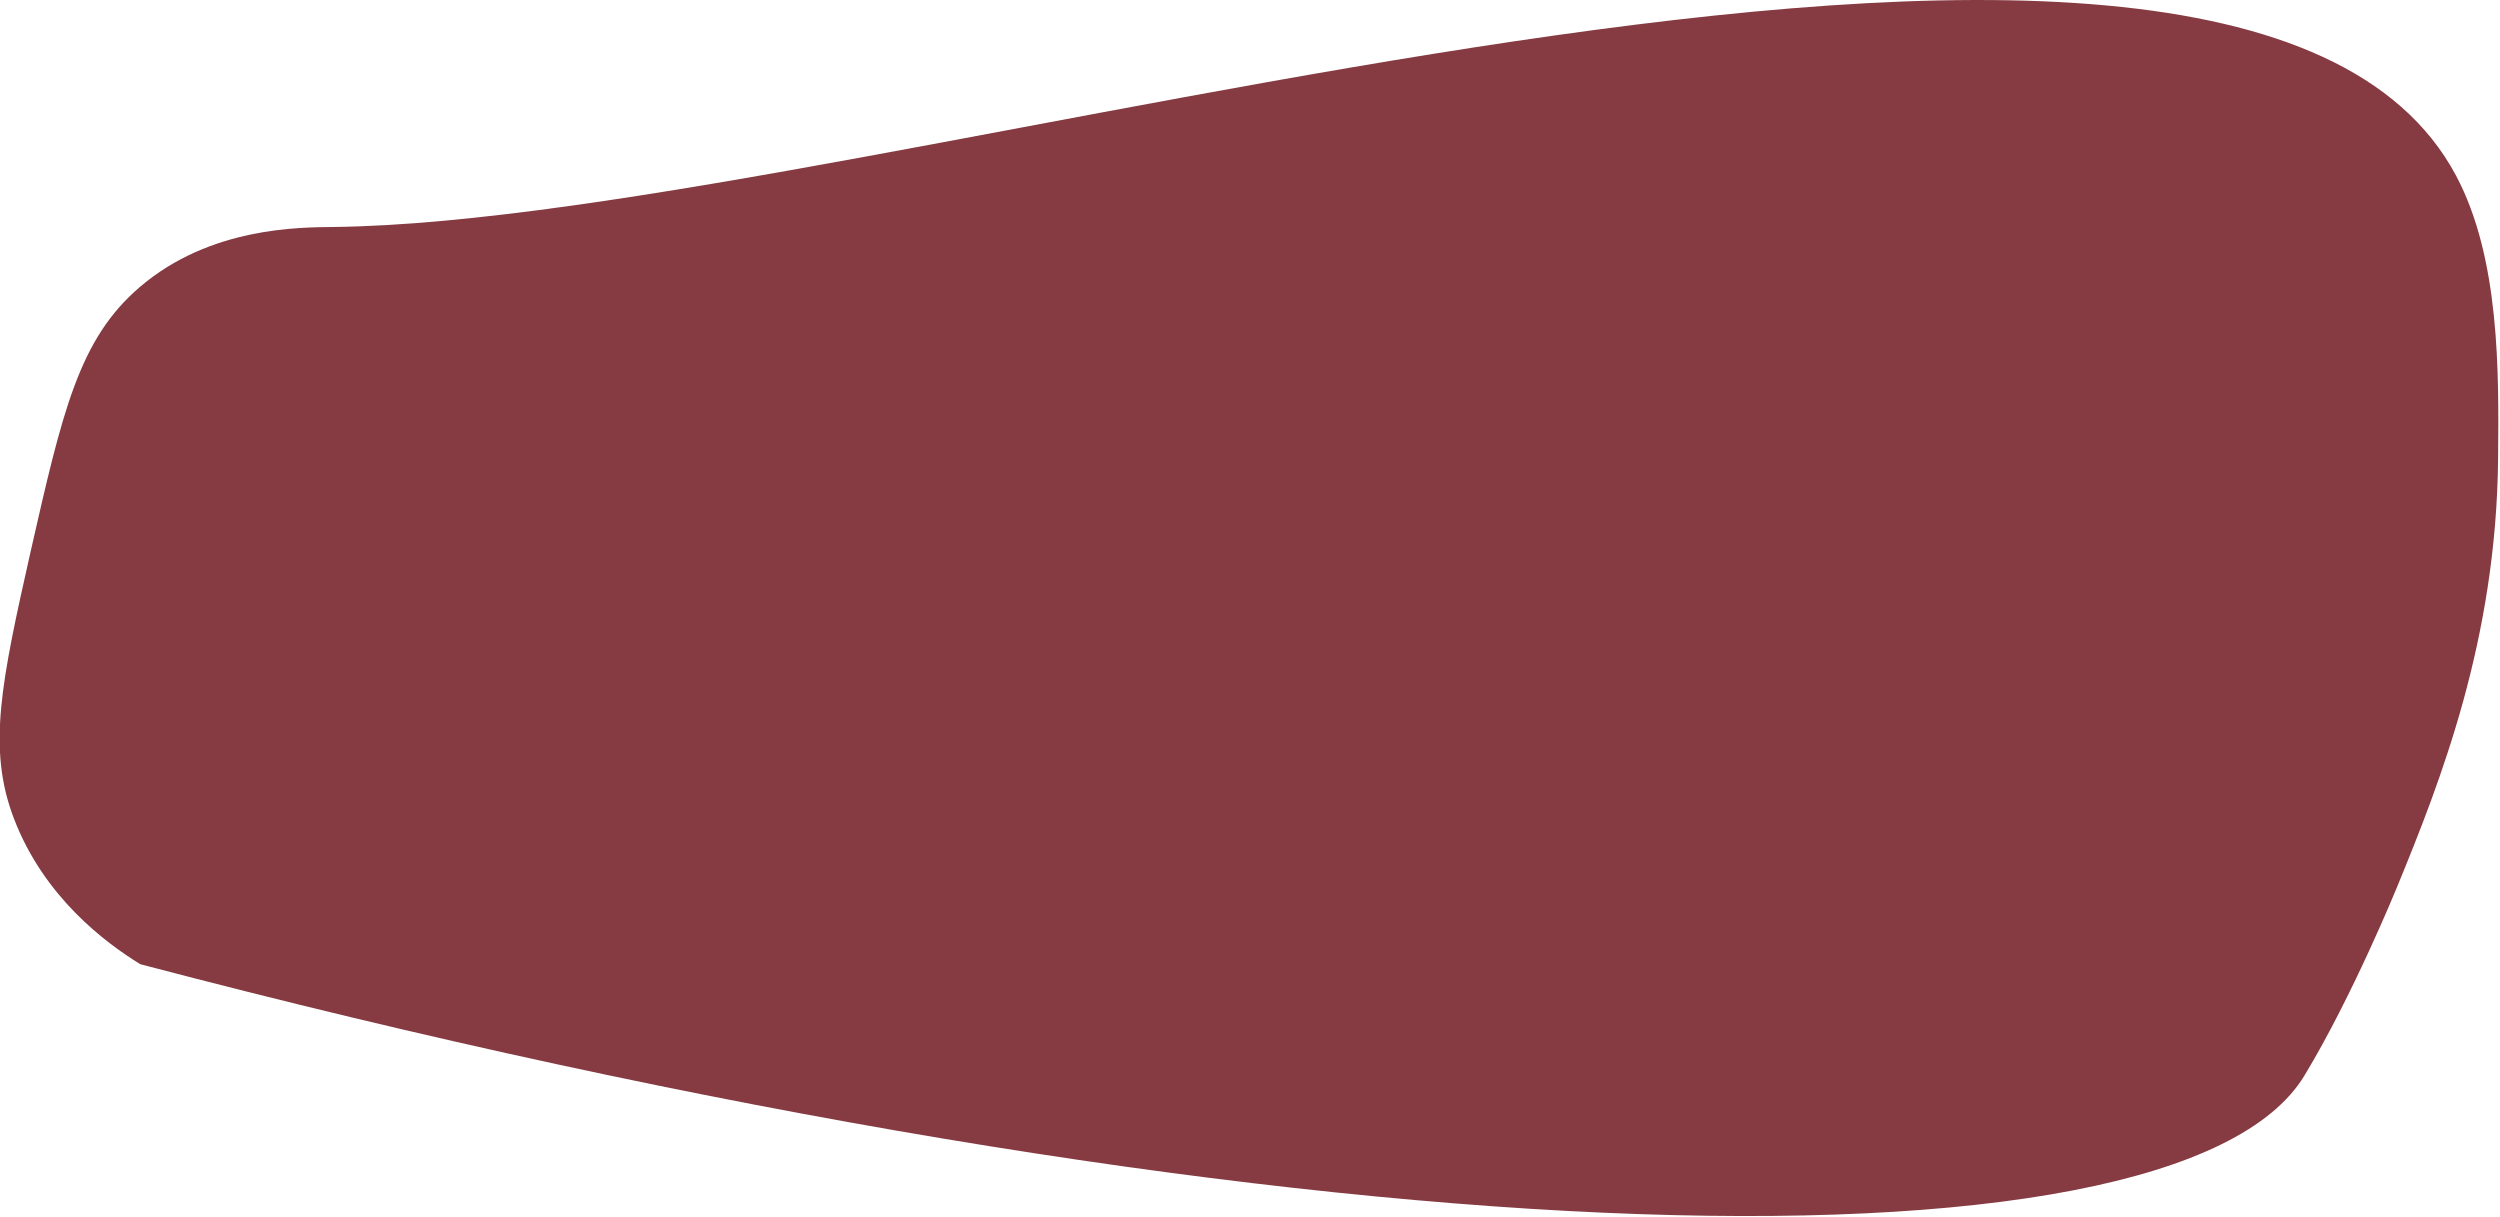
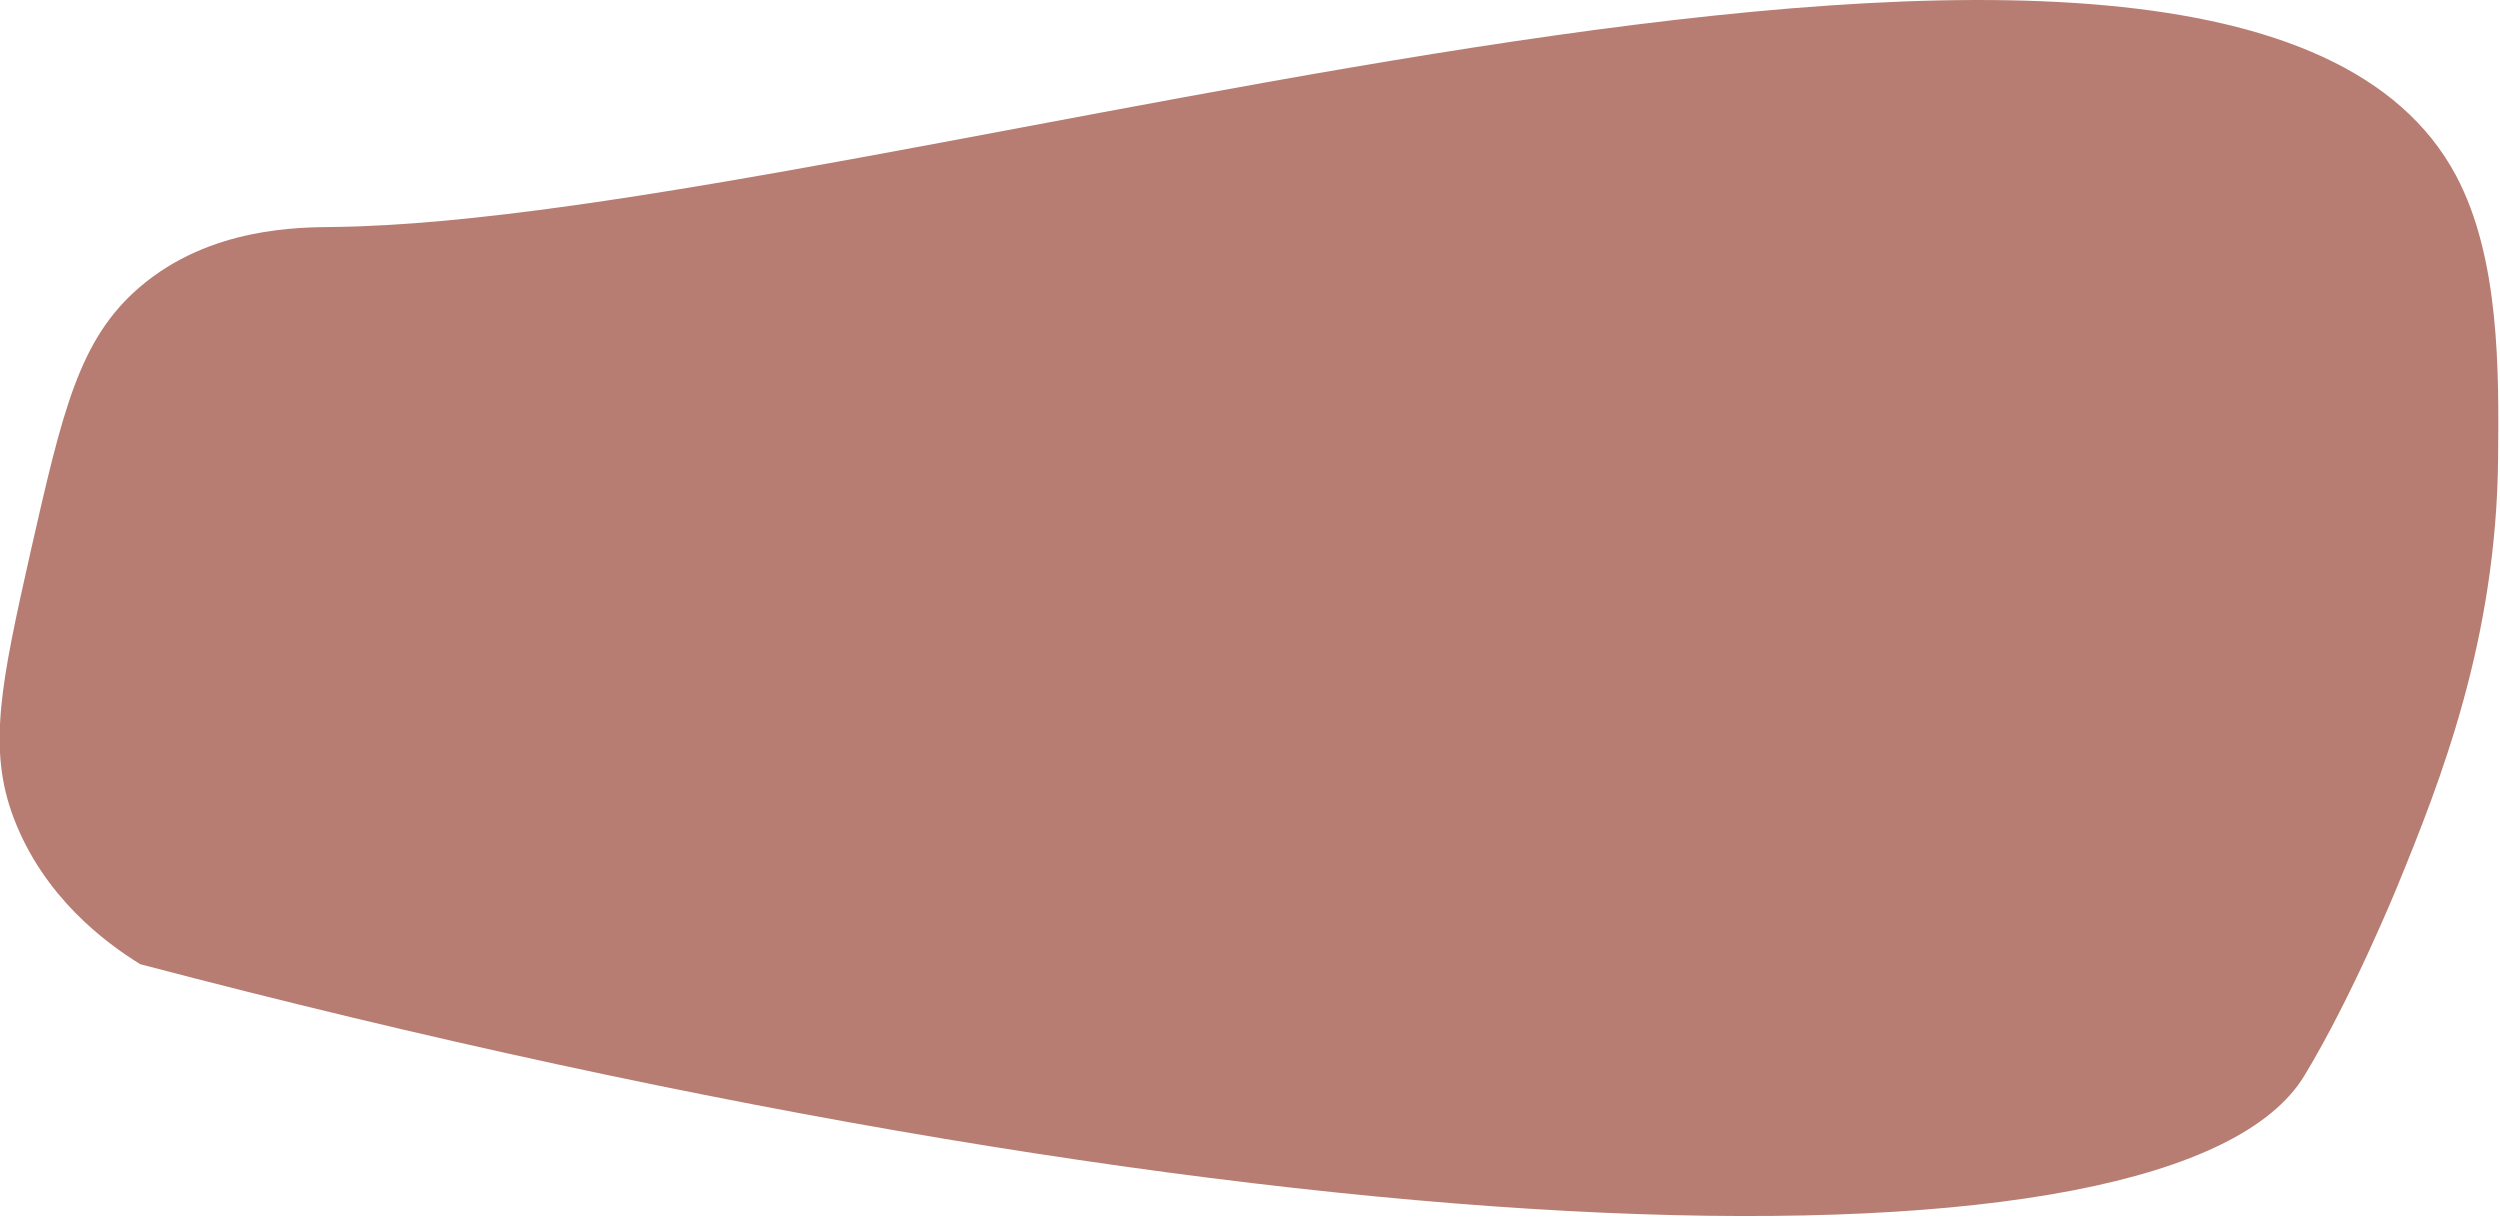
<svg xmlns="http://www.w3.org/2000/svg" id="thread2" viewBox="0 0 303 147.39">
  <defs>
-     <style>.cls-1{fill:#863b42;}</style>
+     <style>.cls-1{fill:#b77d72;}</style>
  </defs>
  <path class="cls-1" d="M112,271.86c-4.21-2.6-11.67-8.12-15.32-17.67-3.24-8.47-1.53-16.5,2-32.2,3.9-17.16,5.88-25.89,13.28-32.21,8.54-7.3,19.42-7.22,23.49-7.27,65.84-.79,230.19-57.15,257.34-6.23,5.33,10,5.2,23.82,5.1,34.28-.2,22-7,39.15-12.25,51.95,0,0-5.44,13.31-11.23,22.85C358.78,311.2,250.71,308.34,112,271.86Z" transform="translate(-95 -155)" />
</svg>
